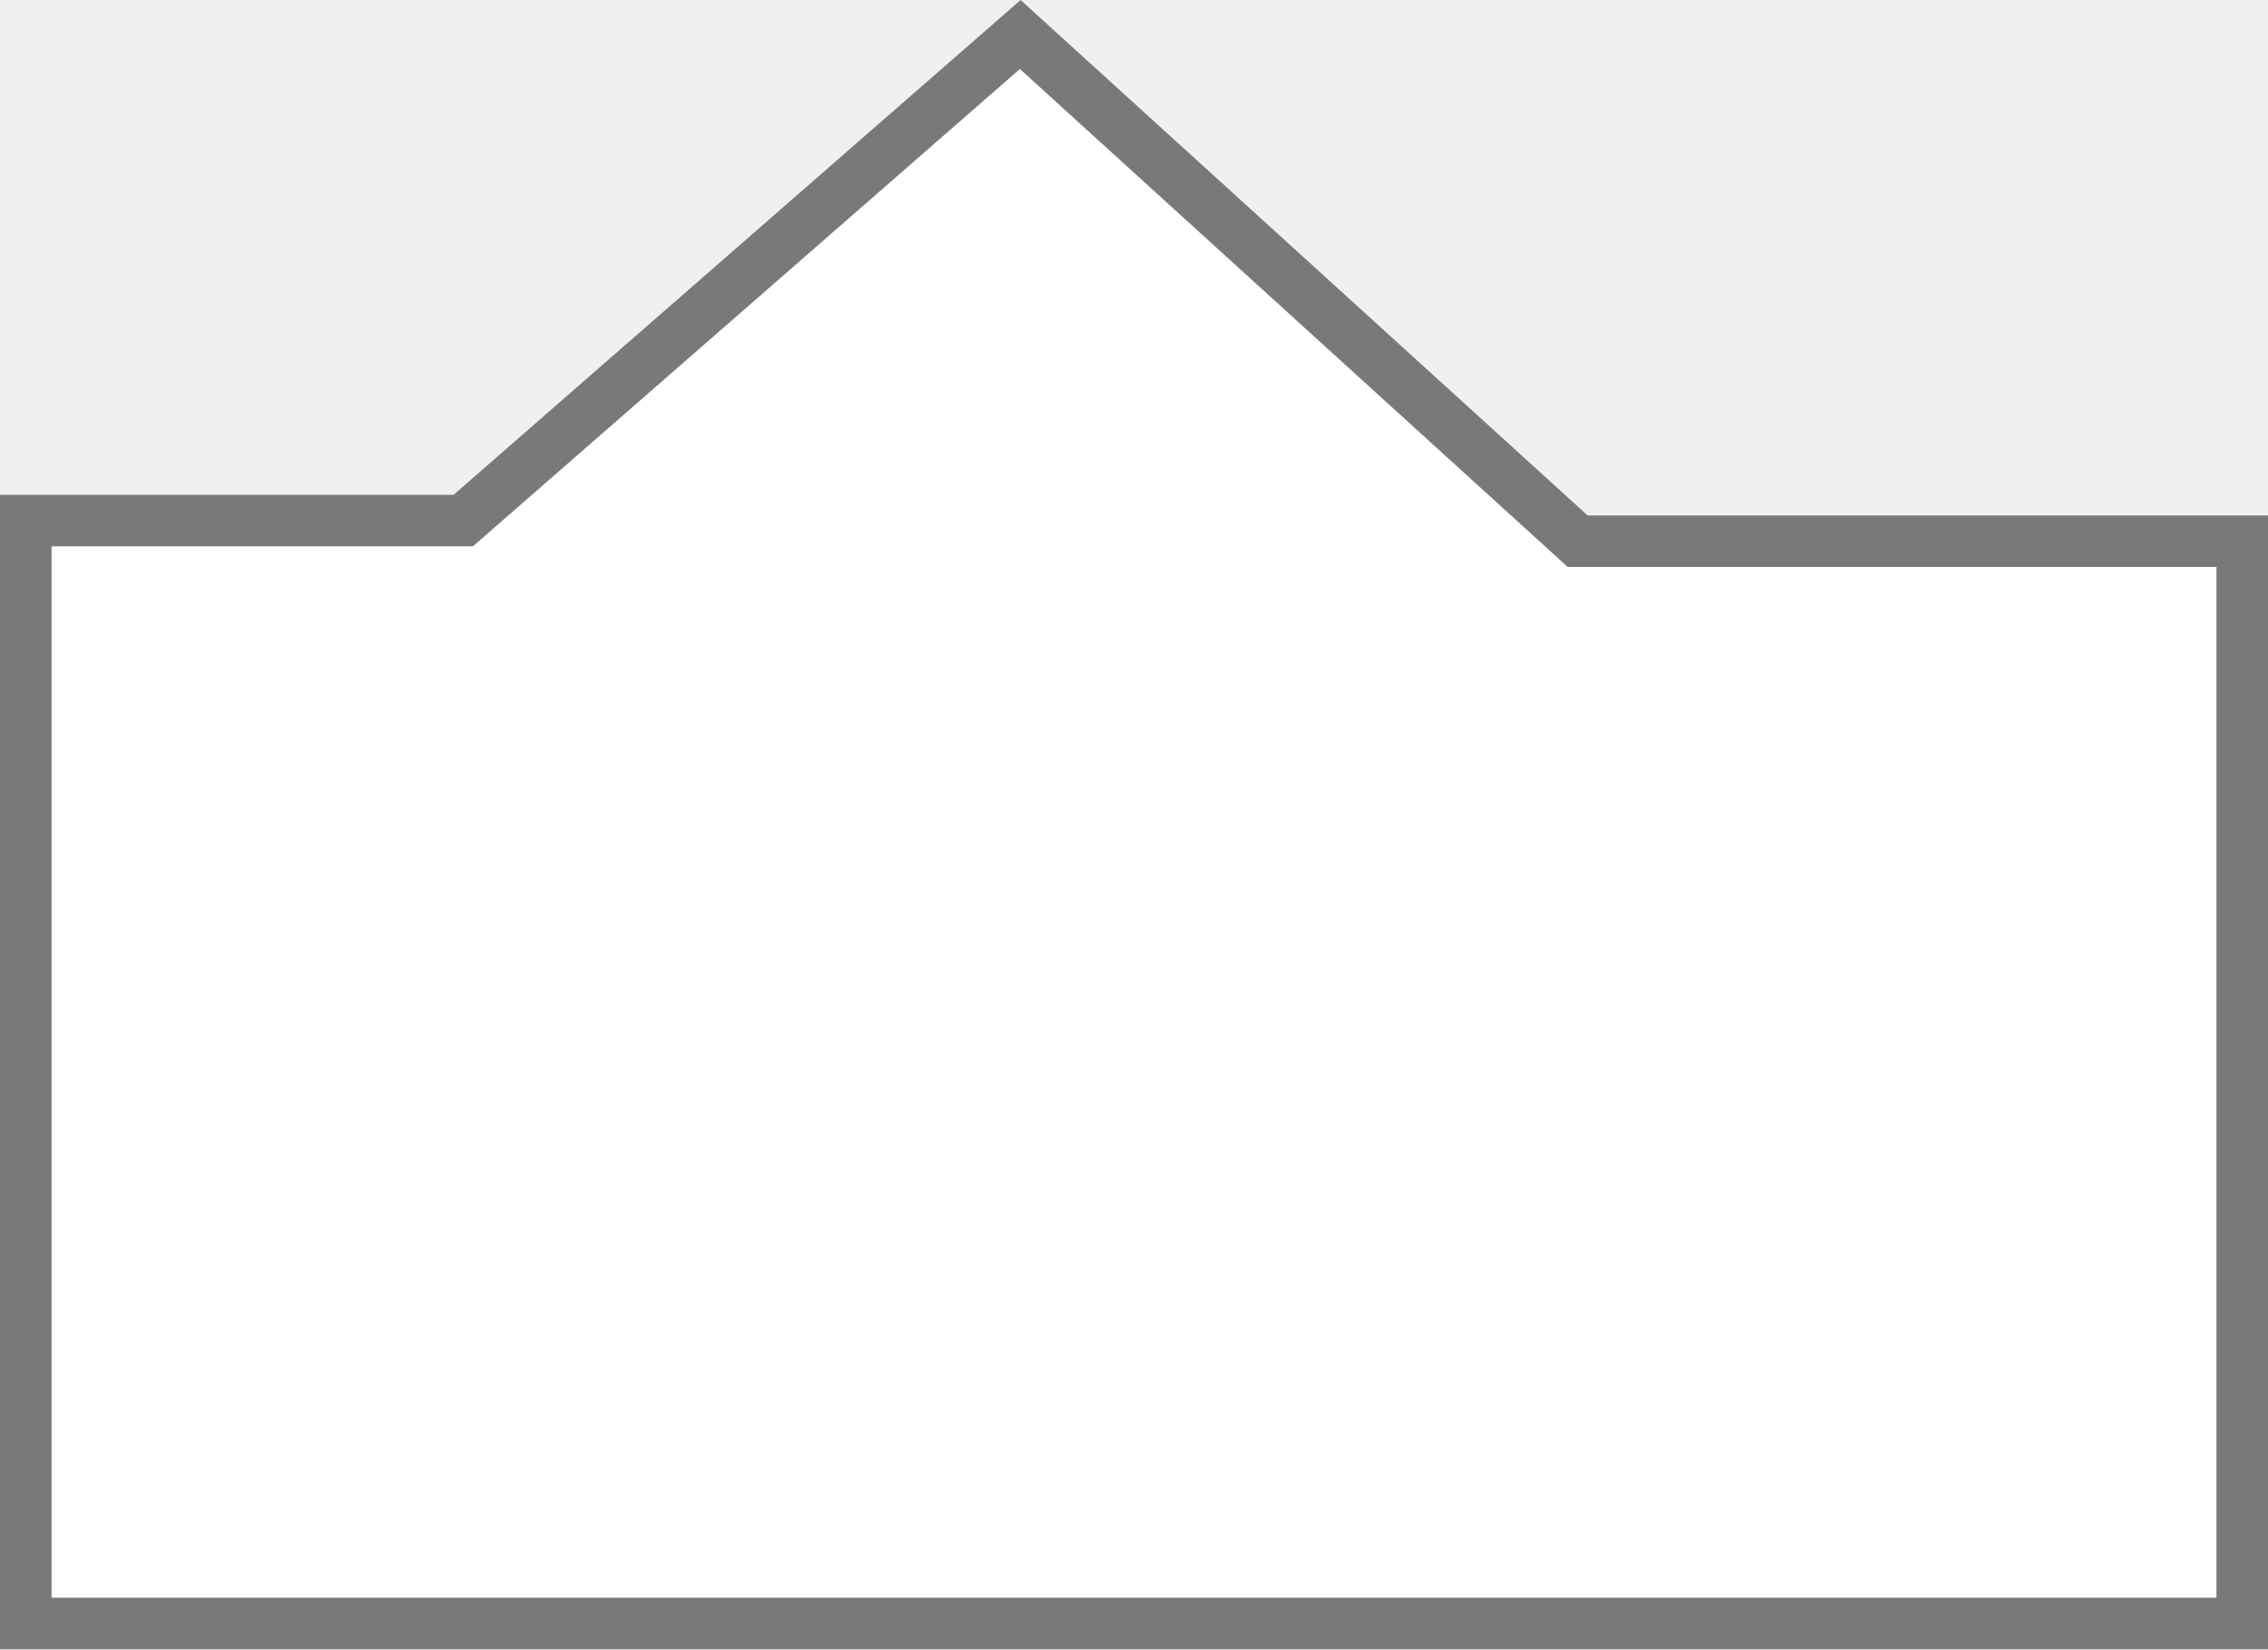
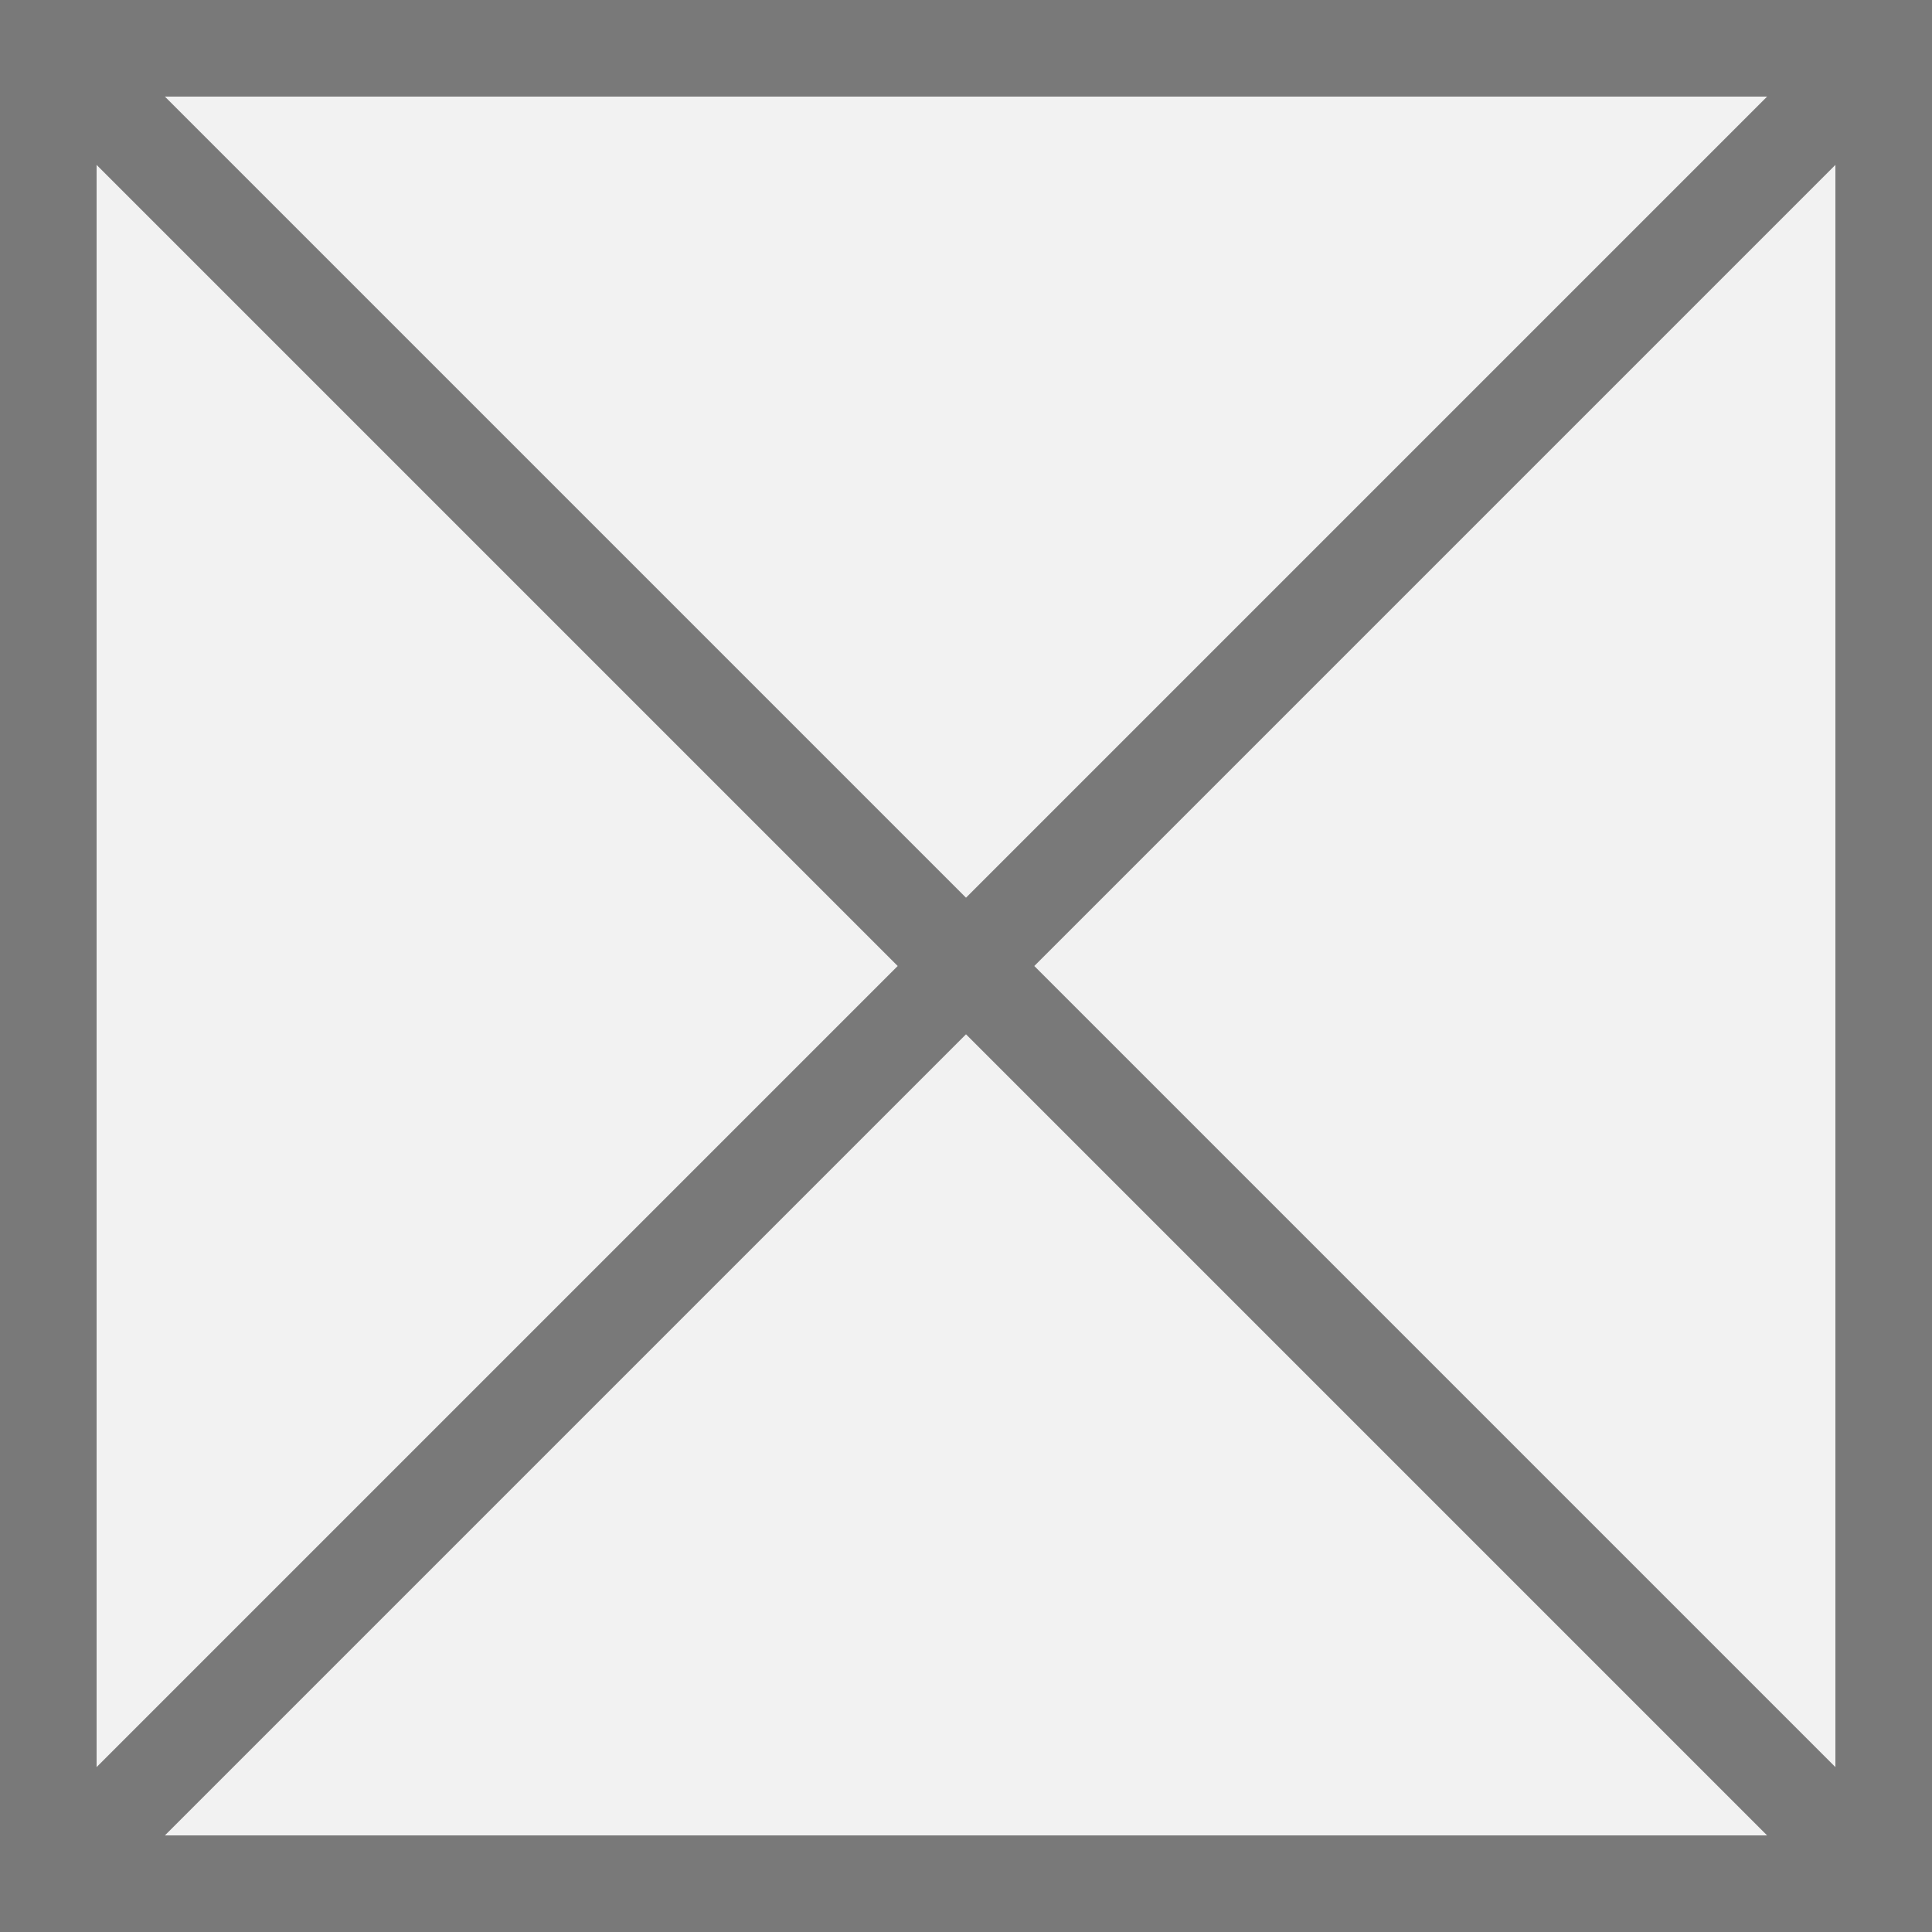
- <svg xmlns="http://www.w3.org/2000/svg" version="1.1" width="44px" height="32px">
-   <defs>
-     <mask fill="white" id="clip191">
-       <path d="M 8.8 9.6  L 0 9.6  L 0 32  L 44 32  L 44 10  L 30.8 10  L 19.8 0  L 8.8 9.6  Z " fill-rule="evenodd" />
-     </mask>
-   </defs>
-   <g transform="matrix(1 0 0 1 -1111 -704 )">
-     <path d="M 8.8 9.6  L 0 9.6  L 0 32  L 44 32  L 44 10  L 30.8 10  L 19.8 0  L 8.8 9.6  Z " fill-rule="nonzero" fill="#ffffff" stroke="none" transform="matrix(1 0 0 1 1111 704 )" />
-     <path d="M 8.8 9.6  L 0 9.6  L 0 32  L 44 32  L 44 10  L 30.8 10  L 19.8 0  L 8.8 9.6  Z " stroke-width="2" stroke="#797979" fill="none" transform="matrix(1 0 0 1 1111 704 )" mask="url(#clip191)" />
+ <svg xmlns="http://www.w3.org/2000/svg" version="1.1" width="20px" height="20px">
+   <g transform="matrix(1 0 0 1 -102 -341 )">
+     <path d="M 102.5 341.5  L 121.5 341.5  L 121.5 360.5  L 102.5 360.5  L 102.5 341.5  Z " fill-rule="nonzero" fill="#f2f2f2" stroke="none" />
+     <path d="M 102.5 341.5  L 121.5 341.5  L 121.5 360.5  L 102.5 360.5  L 102.5 341.5  Z " stroke-width="1" stroke="#797979" fill="none" />
+     <path d="M 102.354 341.354  L 121.646 360.646  M 121.646 341.354  L 102.354 360.646  " stroke-width="1" stroke="#797979" fill="none" />
  </g>
</svg>
